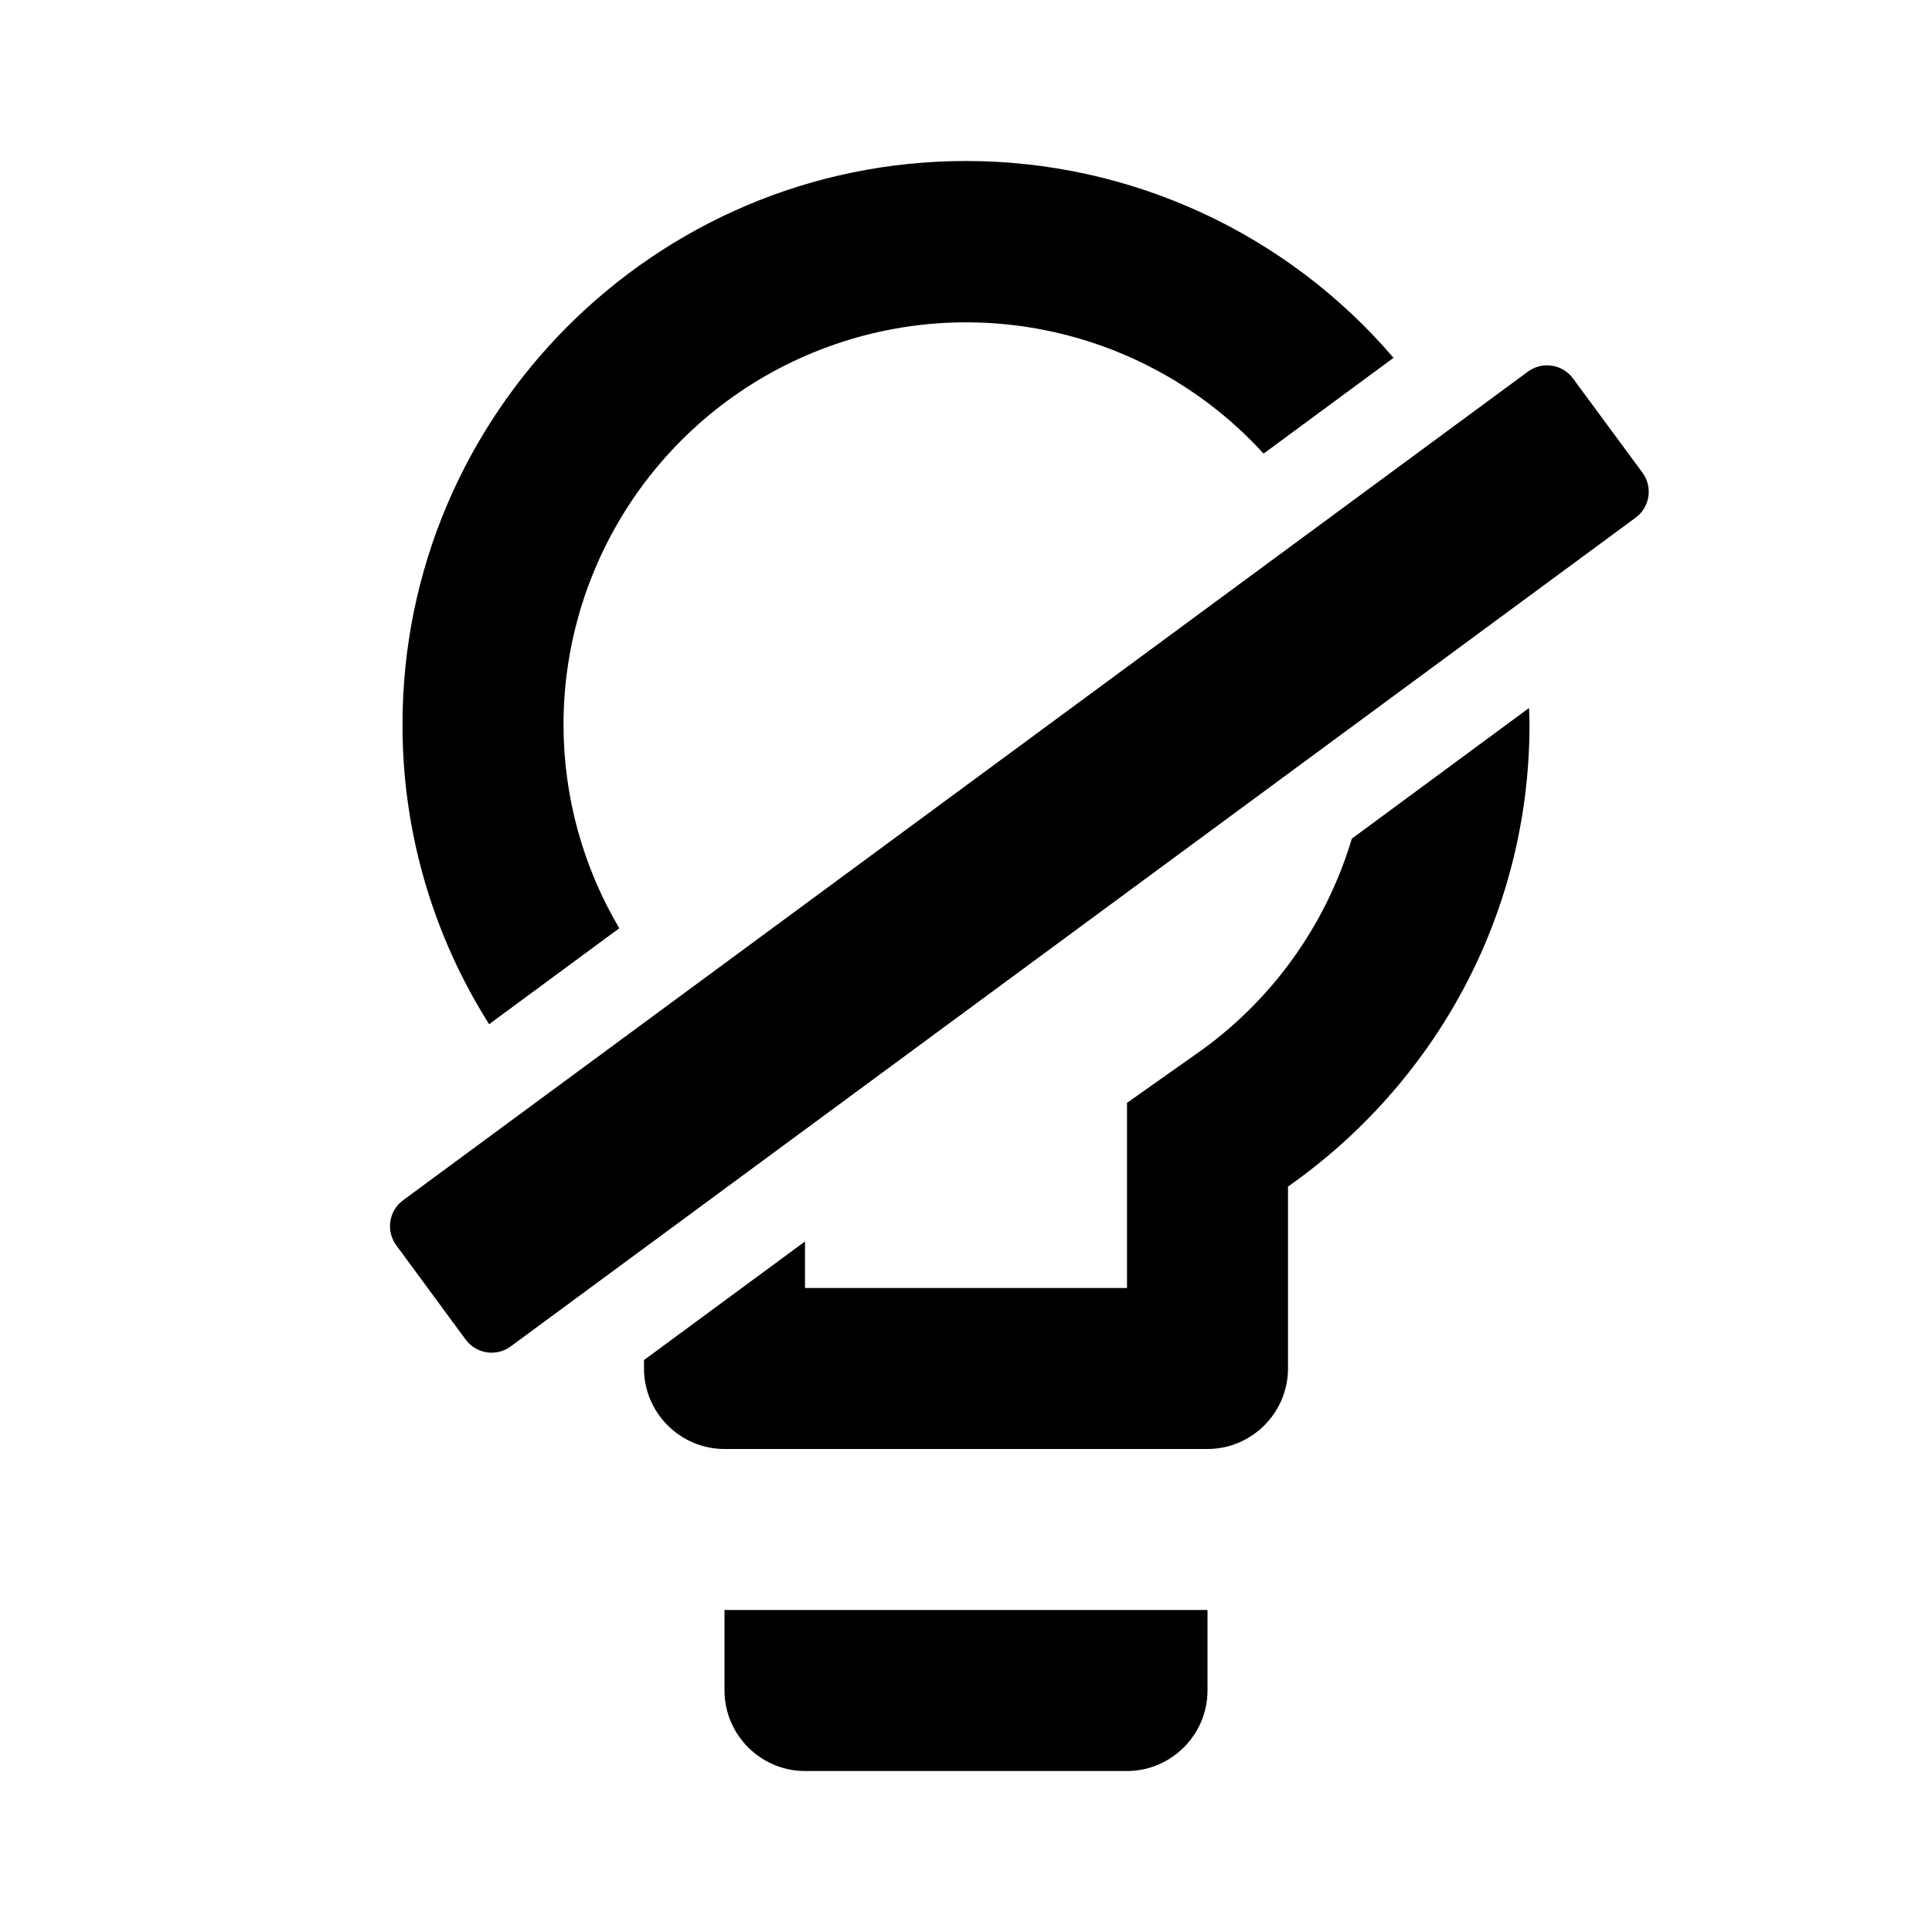
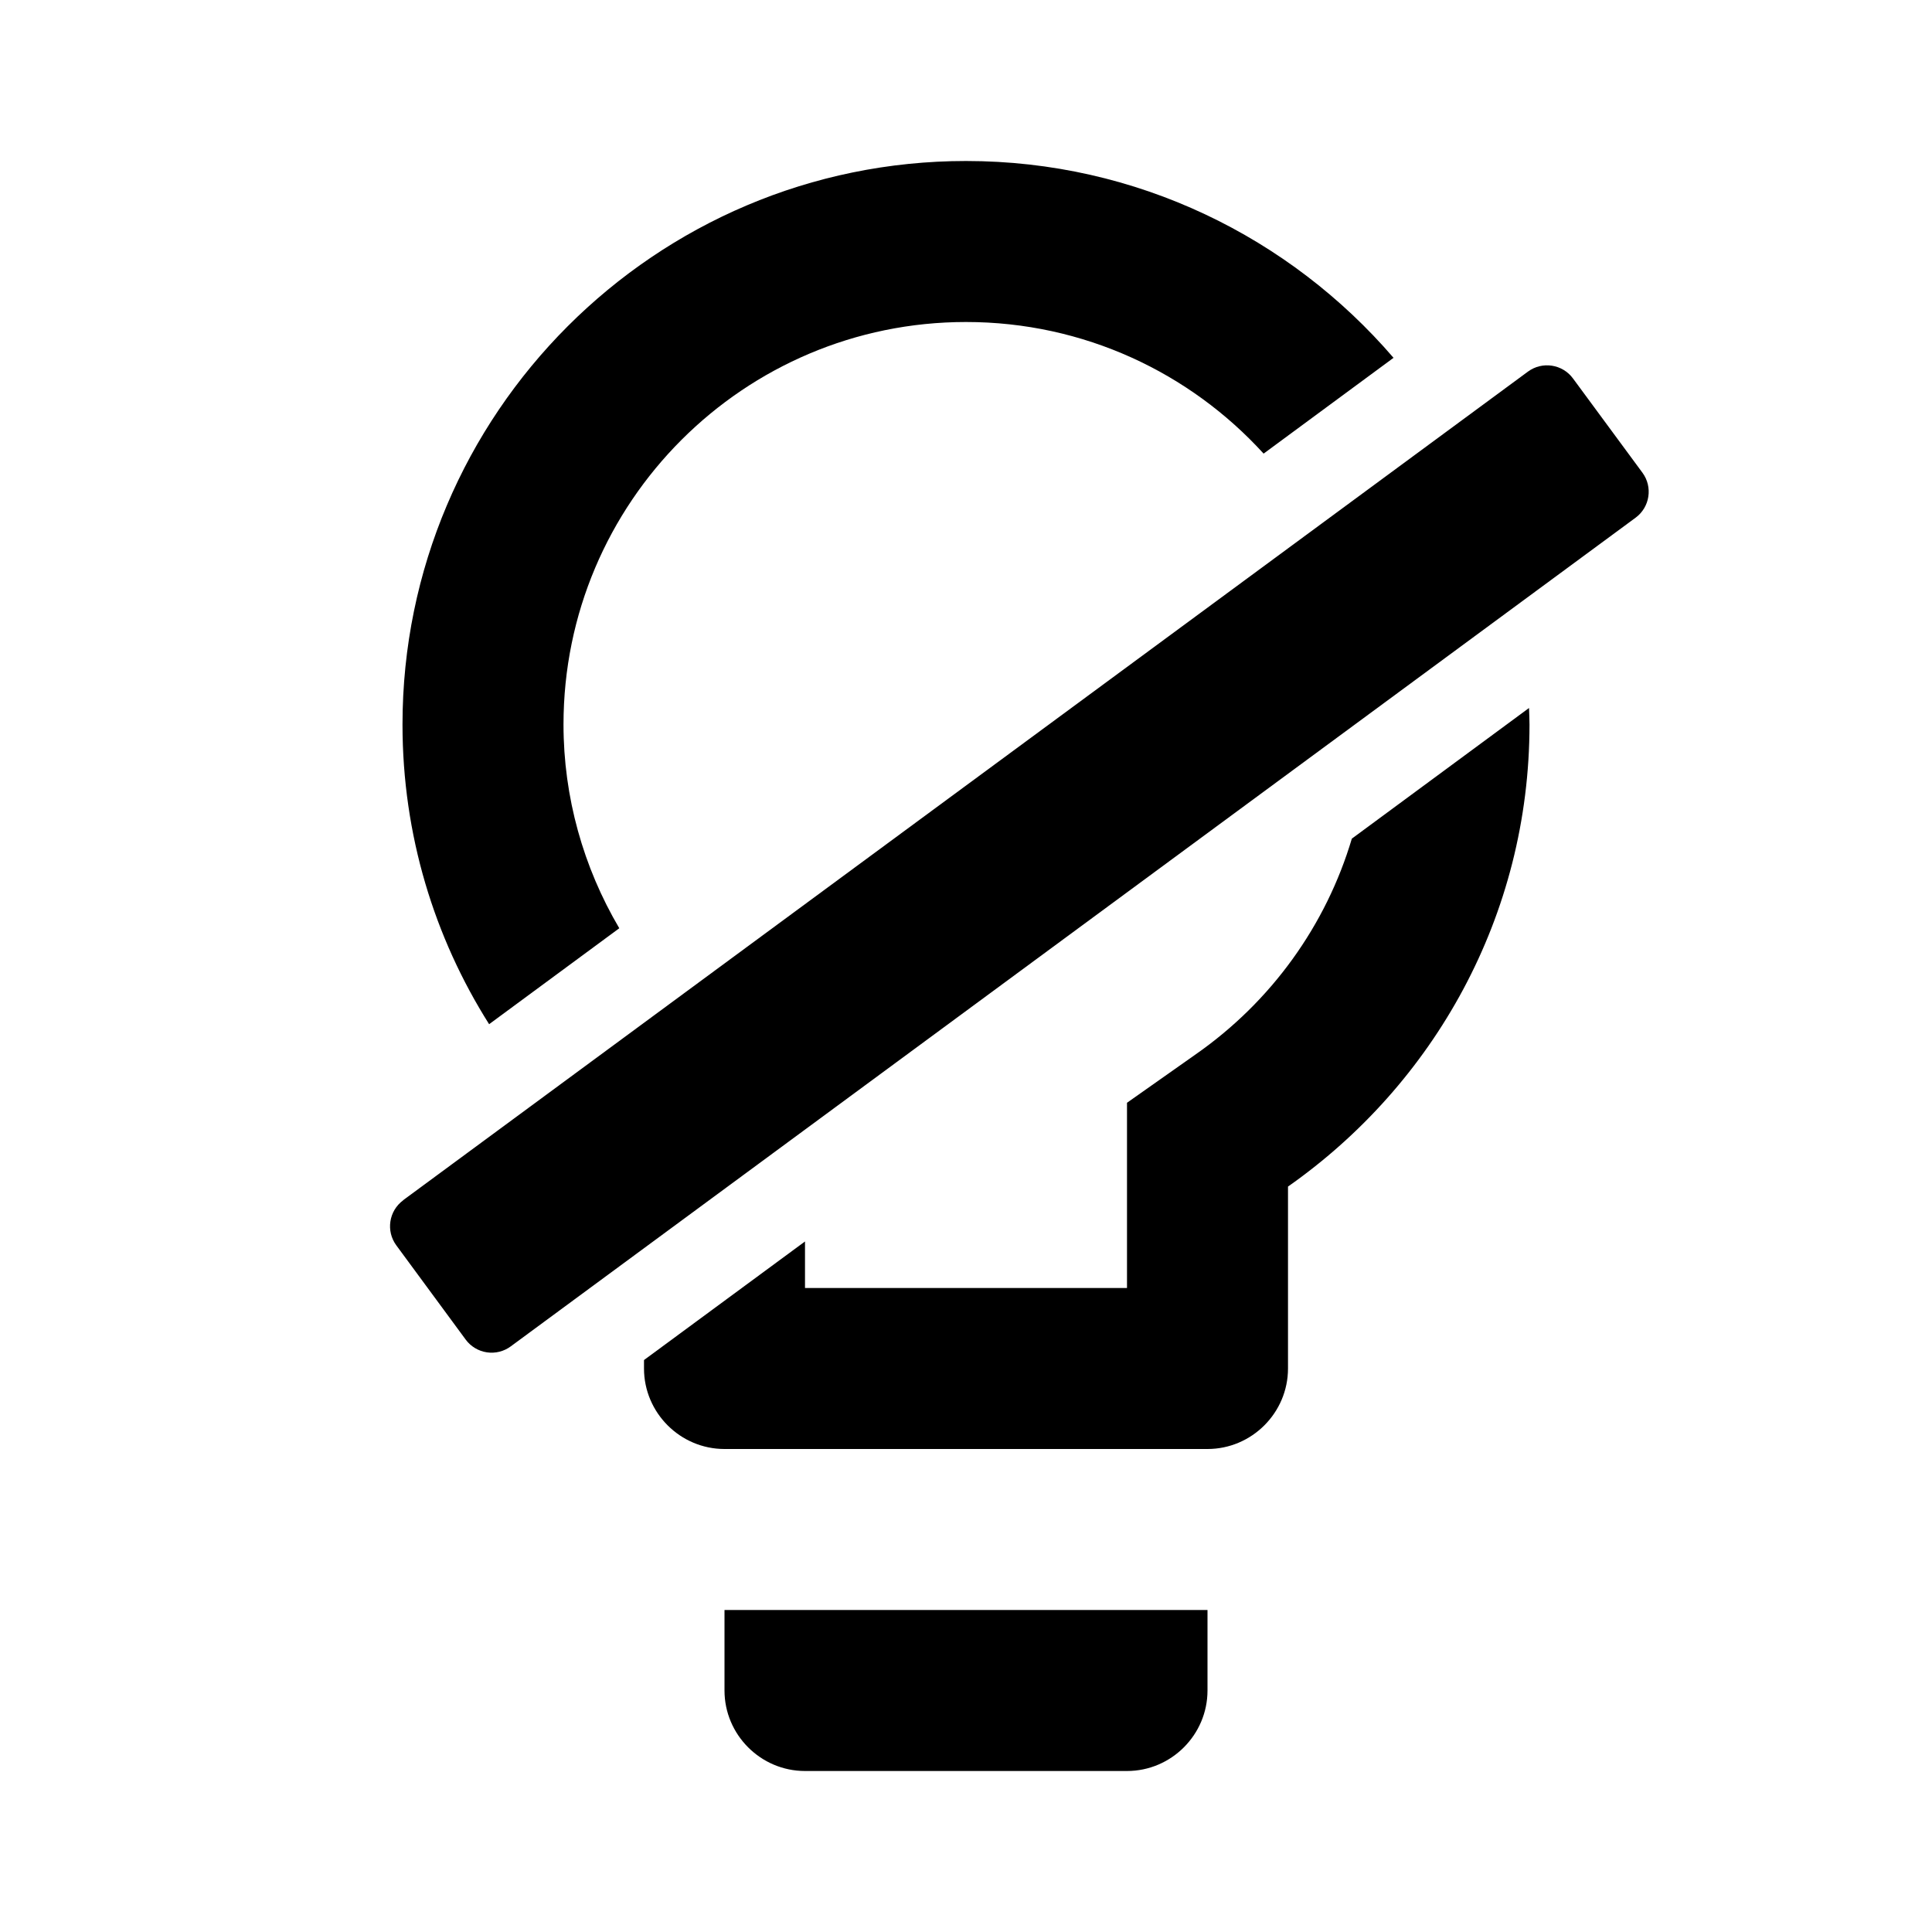
- <svg xmlns="http://www.w3.org/2000/svg" width="24" height="24" fill="currentColor">
-   <path d="M12 2C8.14 2 5 5.14 5 9a6.94 6.94 0 0 0 1.076 3.723l1.617-1.192A4.973 4.973 0 0 1 7 9a5.002 5.002 0 0 1 8.697-3.365l1.614-1.19A6.987 6.987 0 0 0 12 2zm6.994 6.795-2.201 1.623A5.011 5.011 0 0 1 14.85 13.1l-.85.6V16h-4v-.578l-2 1.473V17c0 .55.45 1 1 1h6c.55 0 1-.45 1-1v-2.26c1.81-1.27 3-3.36 3-5.74 0-.069-.004-.137-.006-.205zM9 20v1c0 .55.45 1 1 1h4c.55 0 1-.45 1-1v-1H9zM5.007 14.91 18.981 4.616a.4.4 8.62 0 1 .559.085l.863 1.17a.4.4 98.62 0 1-.085.56L6.345 16.725a.4.4 8.62 0 1-.56-.084l-.862-1.171a.4.4 98.62 0 1 .084-.56z" />
+ <svg xmlns="http://www.w3.org/2000/svg" height="24px" viewBox="0 0 24 24" width="24px" fill="currentColor">
+   <path d="M 12 2 C 8.14 2 5 5.14 5 9 C 5 10.371 5.395 11.645 6.076 12.723 L 7.693 11.531 C 7.246 10.773 7 9.902 7 9 C 7 6.24 9.24 4 12 4 C 13.464 4 14.783 4.631 15.697 5.635 L 17.311 4.445 C 16.026 2.95 14.122 2 12 2 z M 18.994 8.795 L 16.793 10.418 C 16.474 11.49 15.797 12.44 14.85 13.1 L 14 13.699 L 14 16 L 10 16 L 10 15.422 L 8 16.895 L 8 17 C 8 17.55 8.45 18 9 18 L 15 18 C 15.55 18 16 17.55 16 17 L 16 14.74 C 17.81 13.47 19 11.38 19 9 C 19 8.931 18.996 8.863 18.994 8.795 z M 9 20 L 9 21 C 9 21.55 9.45 22 10 22 L 14 22 C 14.55 22 15 21.55 15 21 L 15 20 L 9 20 z " />
+   <path d="M 5.007,14.91 18.981,4.616 a 0.4,0.4 8.62 0 1 0.559,0.085 L 20.403,5.872 A 0.4,0.4 98.62 0 1 20.318,6.431 L 6.345,16.725 A 0.4,0.4 8.62 0 1 5.785,16.641 L 4.923,15.47 a 0.4,0.4 98.62 0 1 0.085,-0.559 z" />
</svg>
